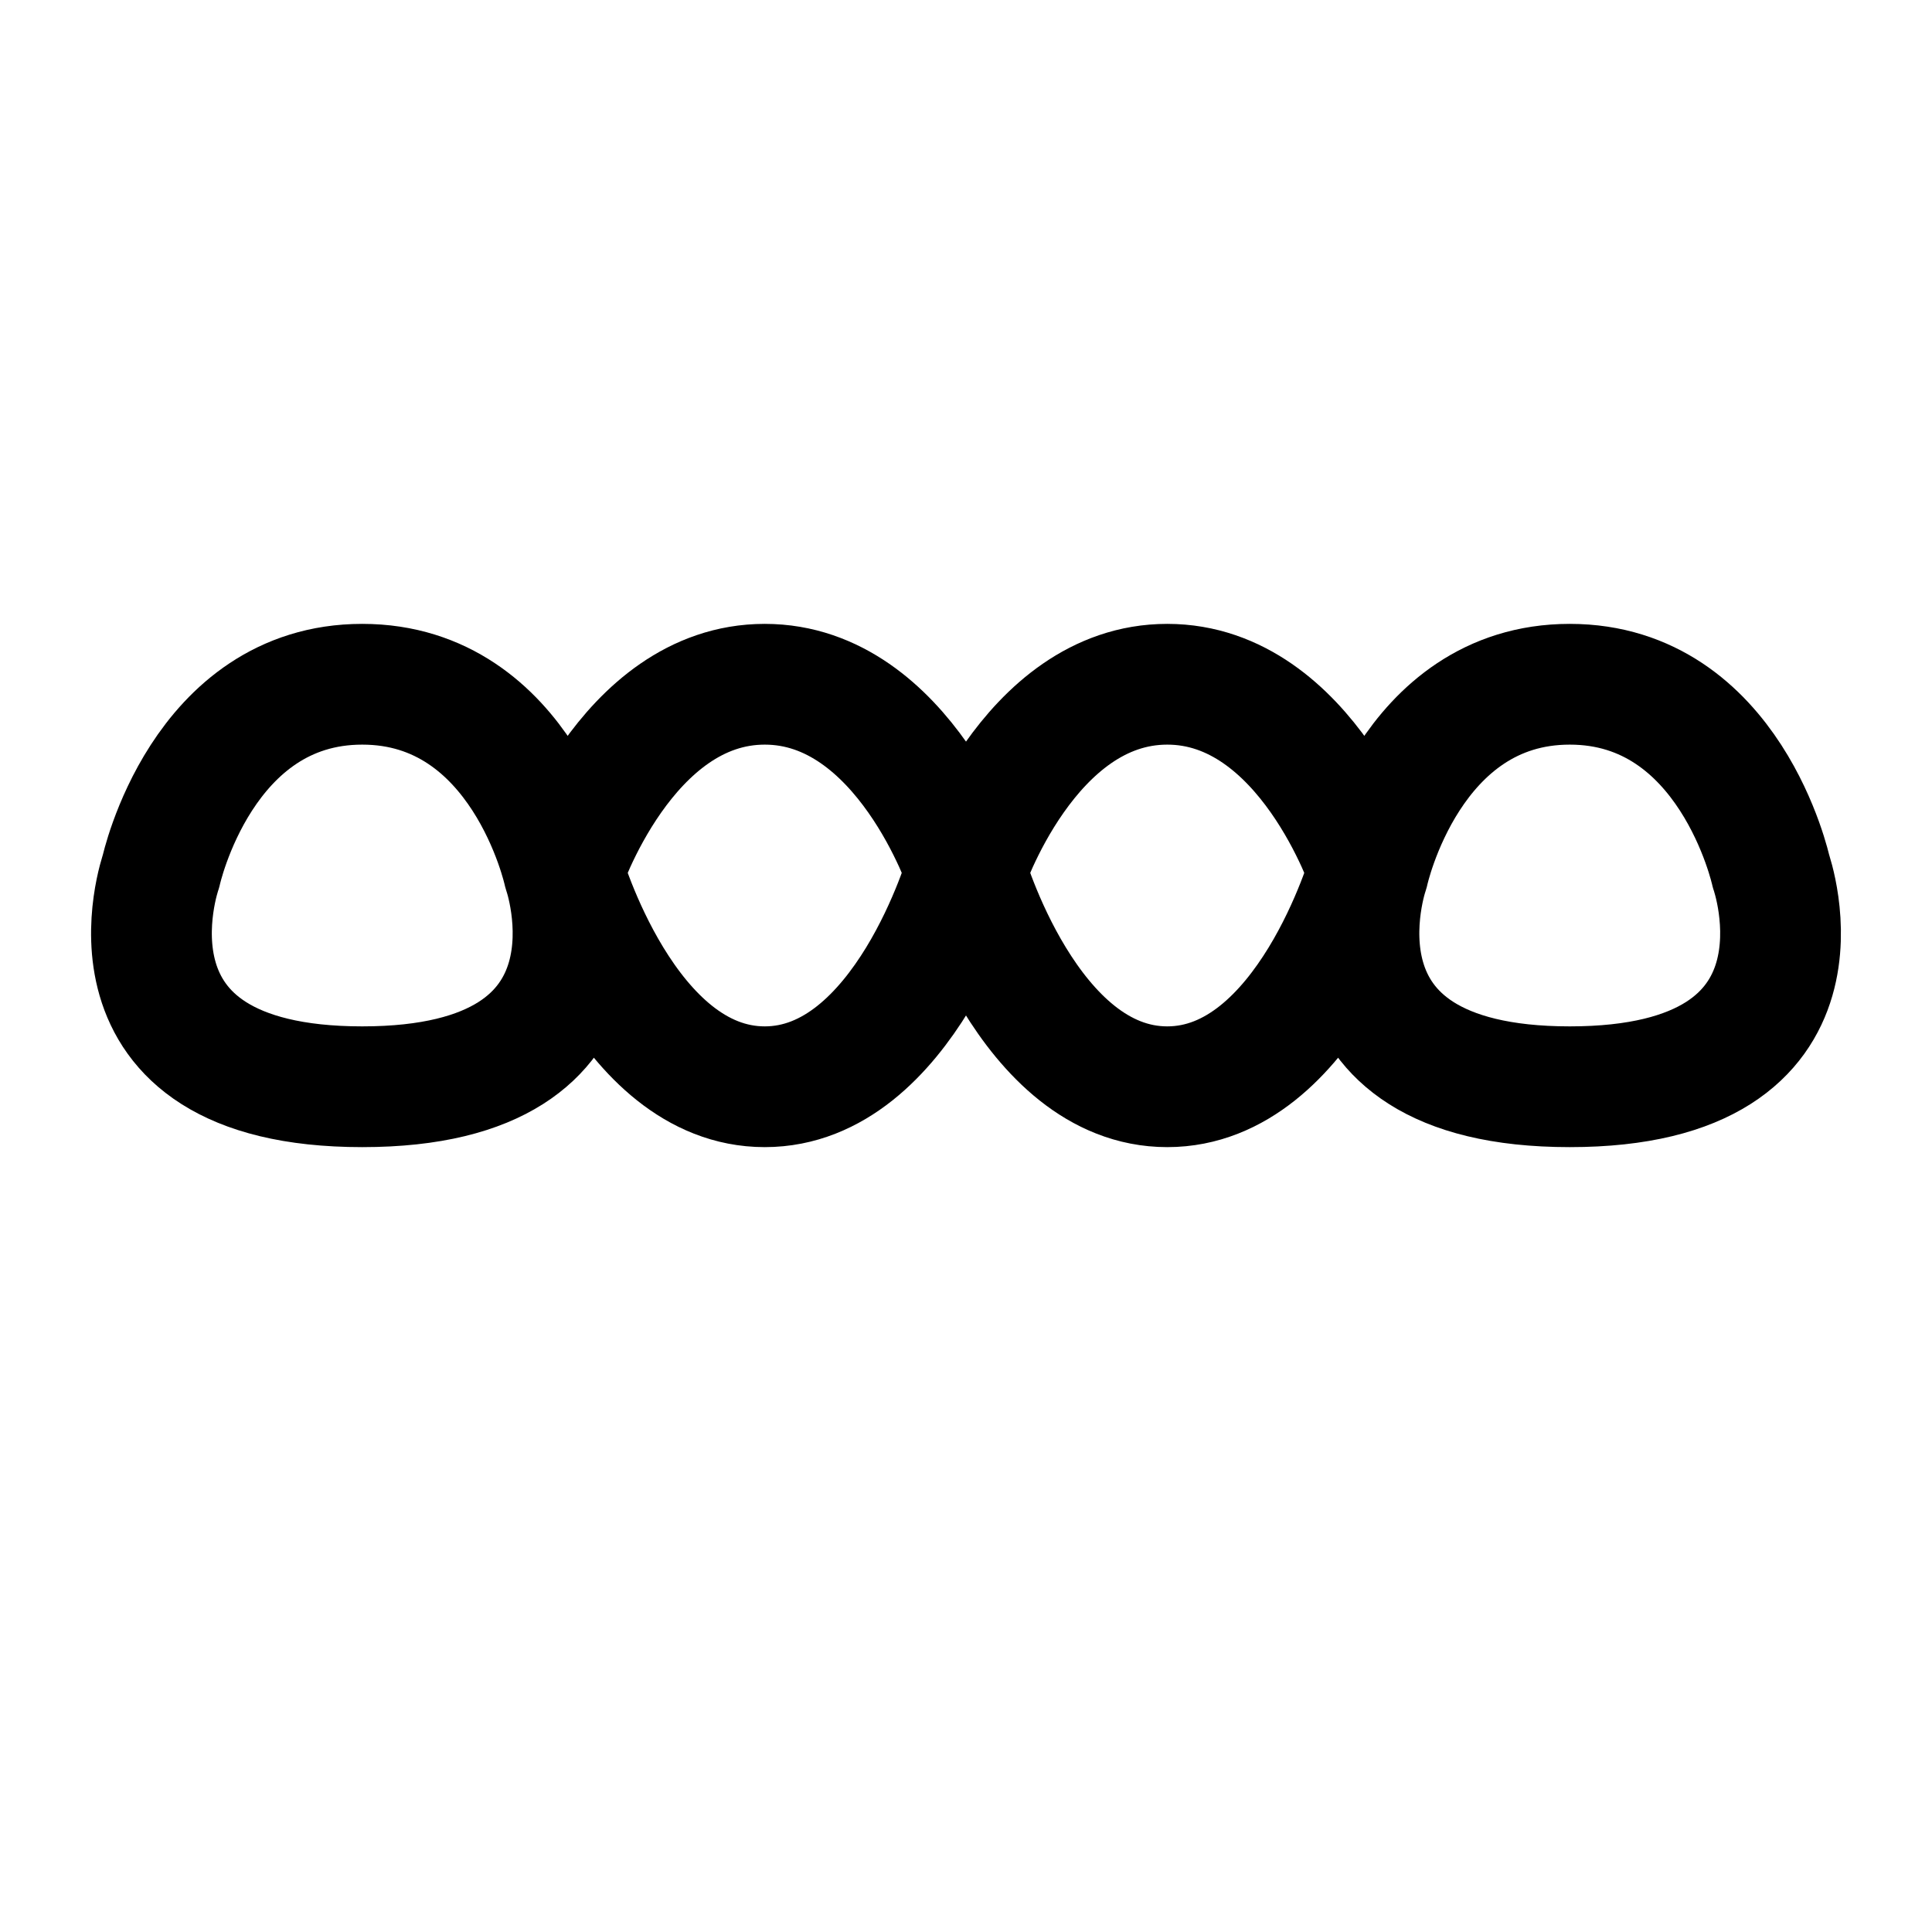
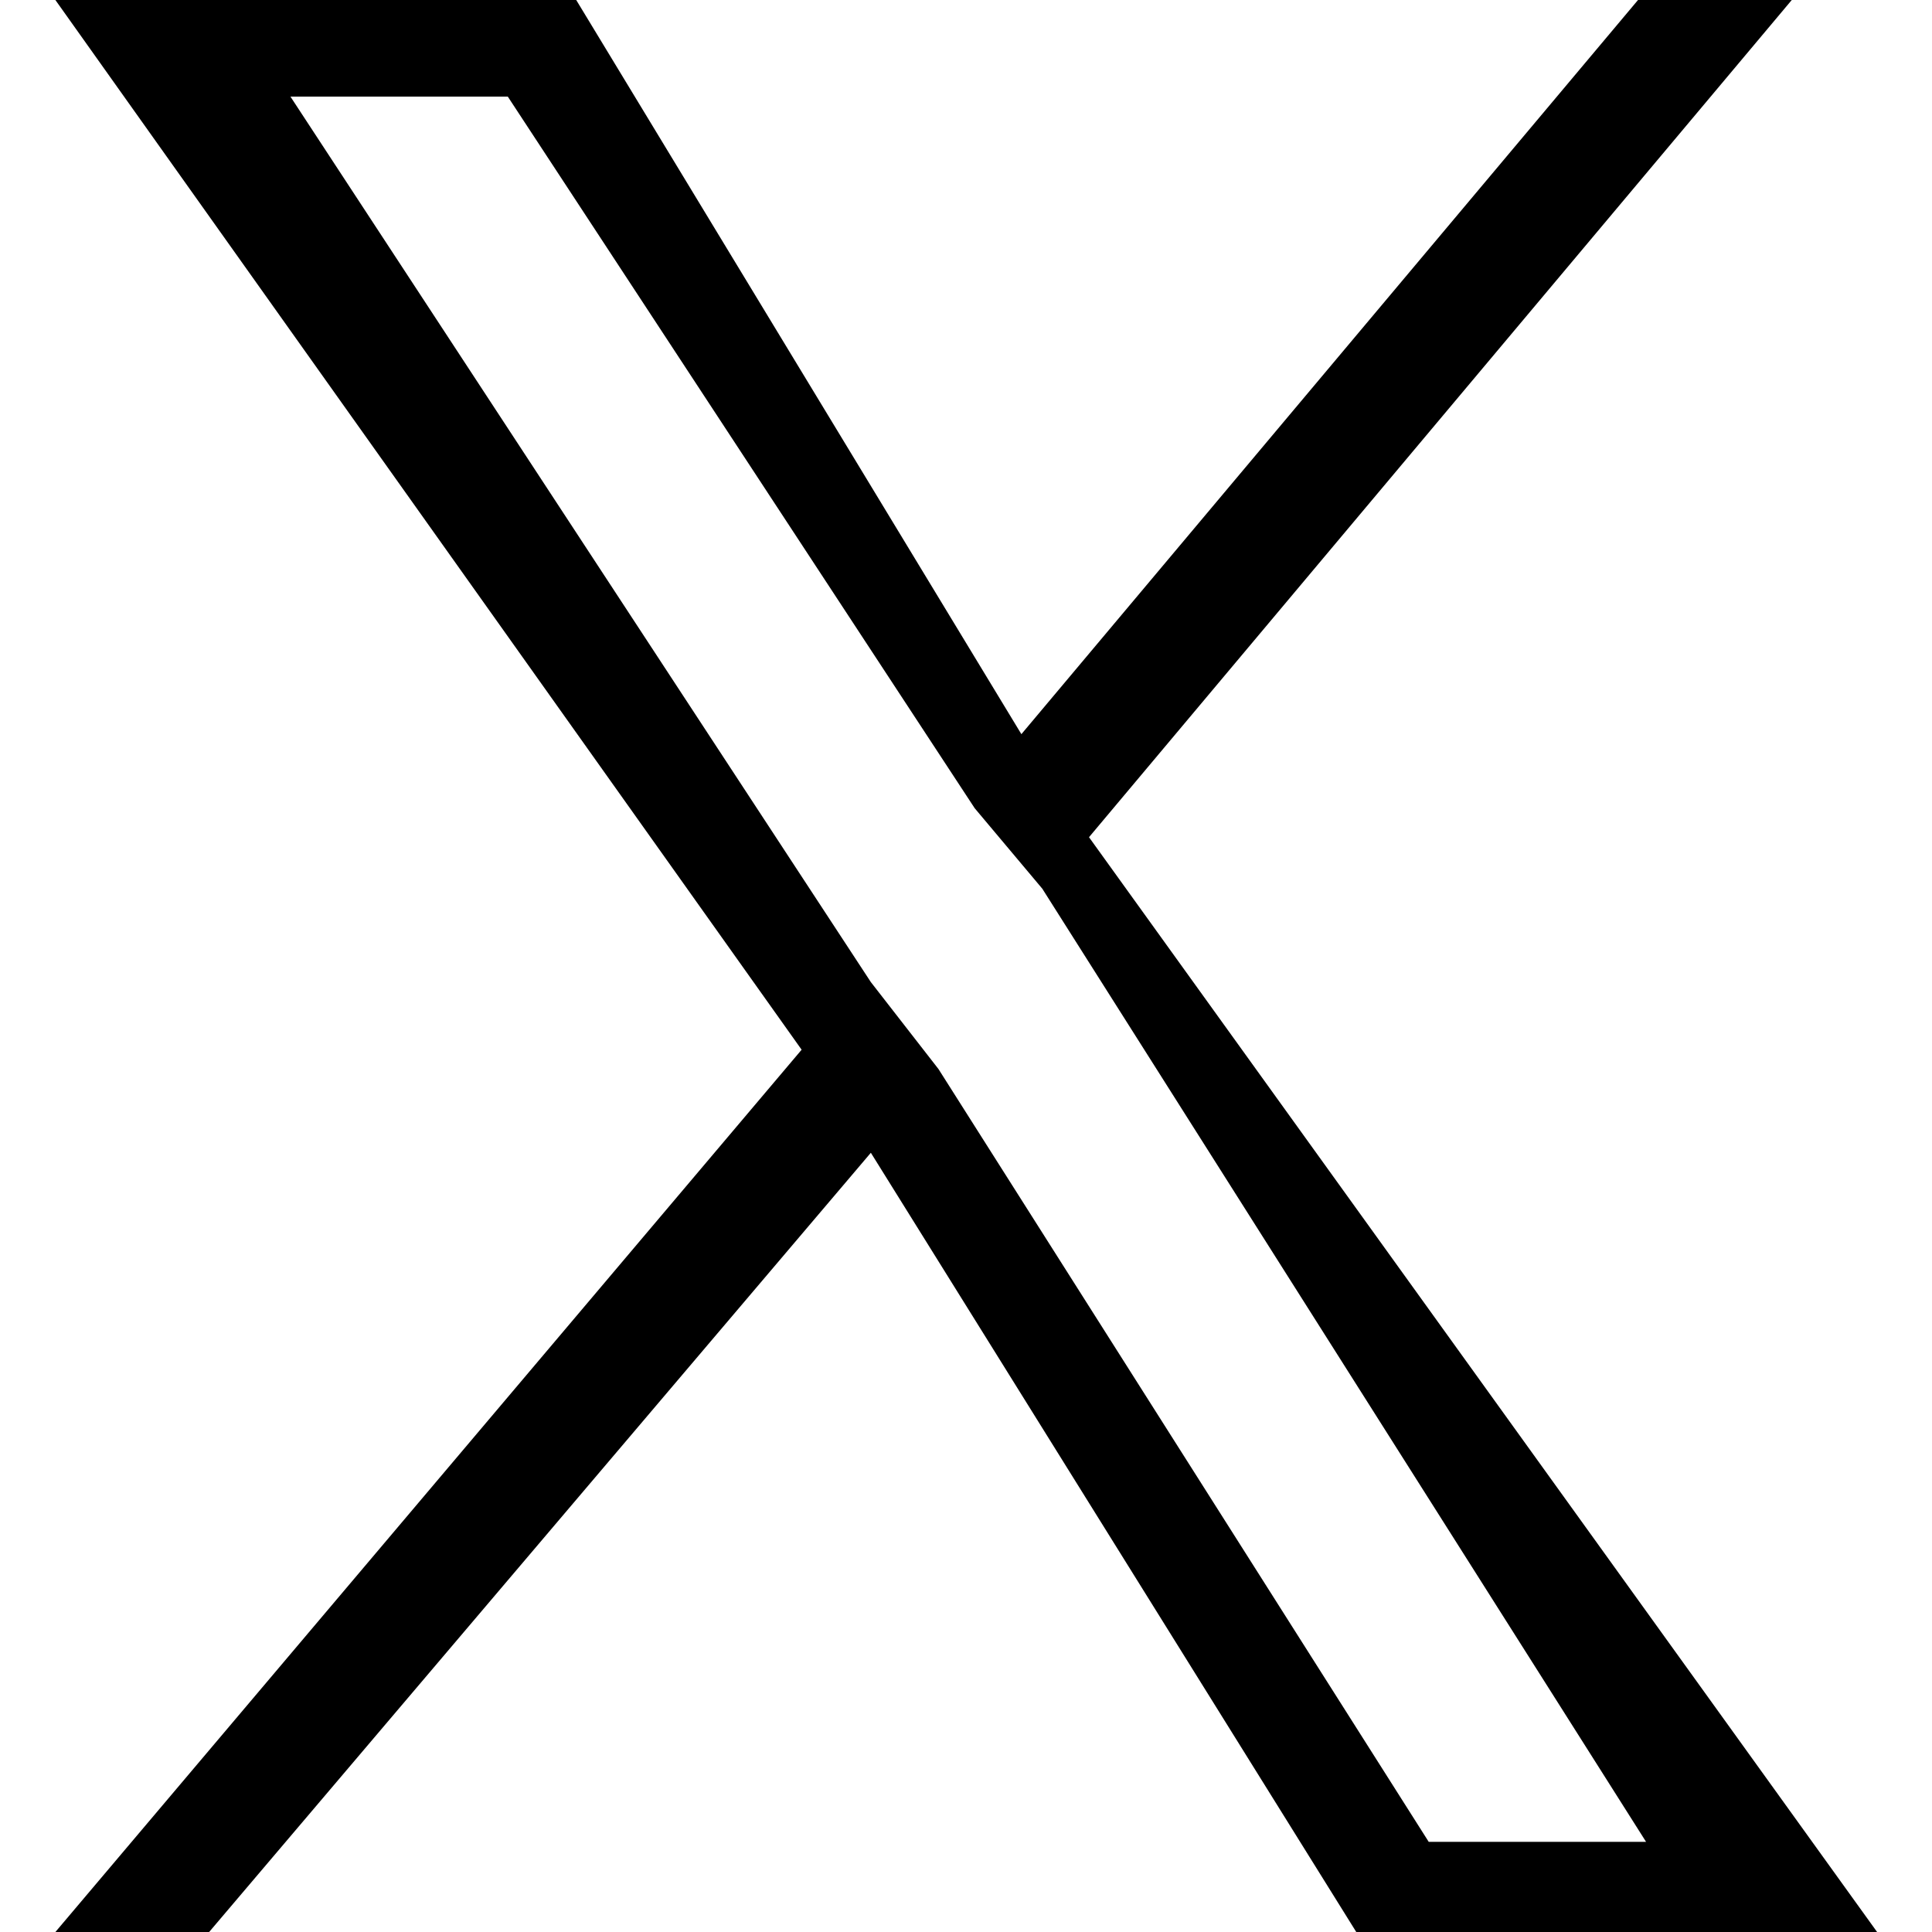
<svg xmlns="http://www.w3.org/2000/svg" width="24" height="24" viewBox="0 0 24 24" fill="none">
-   <path d="M12 10.823C12 10.823 11.231 8.5 9.5 8.5C7.769 8.5 7 10.823 7 10.823C7 10.823 6.495 8.5 4.5 8.5C2.505 8.5 2 10.823 2 10.823C2 10.823 1.055 13.5 4.5 13.5C7.945 13.5 7 10.823 7 10.823C7 10.823 7.769 13.5 9.5 13.5C11.231 13.5 12 10.823 12 10.823Z" stroke="currentColor" stroke-width="1.5" stroke-linecap="round" stroke-linejoin="round" />
-   <path d="M12 10.823C12 10.823 12.769 8.5 14.5 8.5C16.231 8.5 17 10.823 17 10.823C17 10.823 17.505 8.5 19.5 8.5C21.495 8.5 22 10.823 22 10.823C22 10.823 22.945 13.5 19.5 13.5C16.055 13.5 17 10.823 17 10.823C17 10.823 16.231 13.5 14.5 13.5C12.769 13.5 12 10.823 12 10.823Z" stroke="currentColor" stroke-width="1.5" stroke-linecap="round" stroke-linejoin="round" />
+   <path d="M13.528 10.4L22.258 0H20.348L12.688 9.12L7.158 0H0.688L9.958 13.04L0.688 24H2.598L10.818 14.32L16.848 24H23.318L13.528 10.4ZM11.658 13.28L10.818 12.2L3.608 1.2H6.308L12.108 10.04L12.948 11.04L20.448 22.88H17.748L11.658 13.28Z" fill="currentColor" />
</svg>
